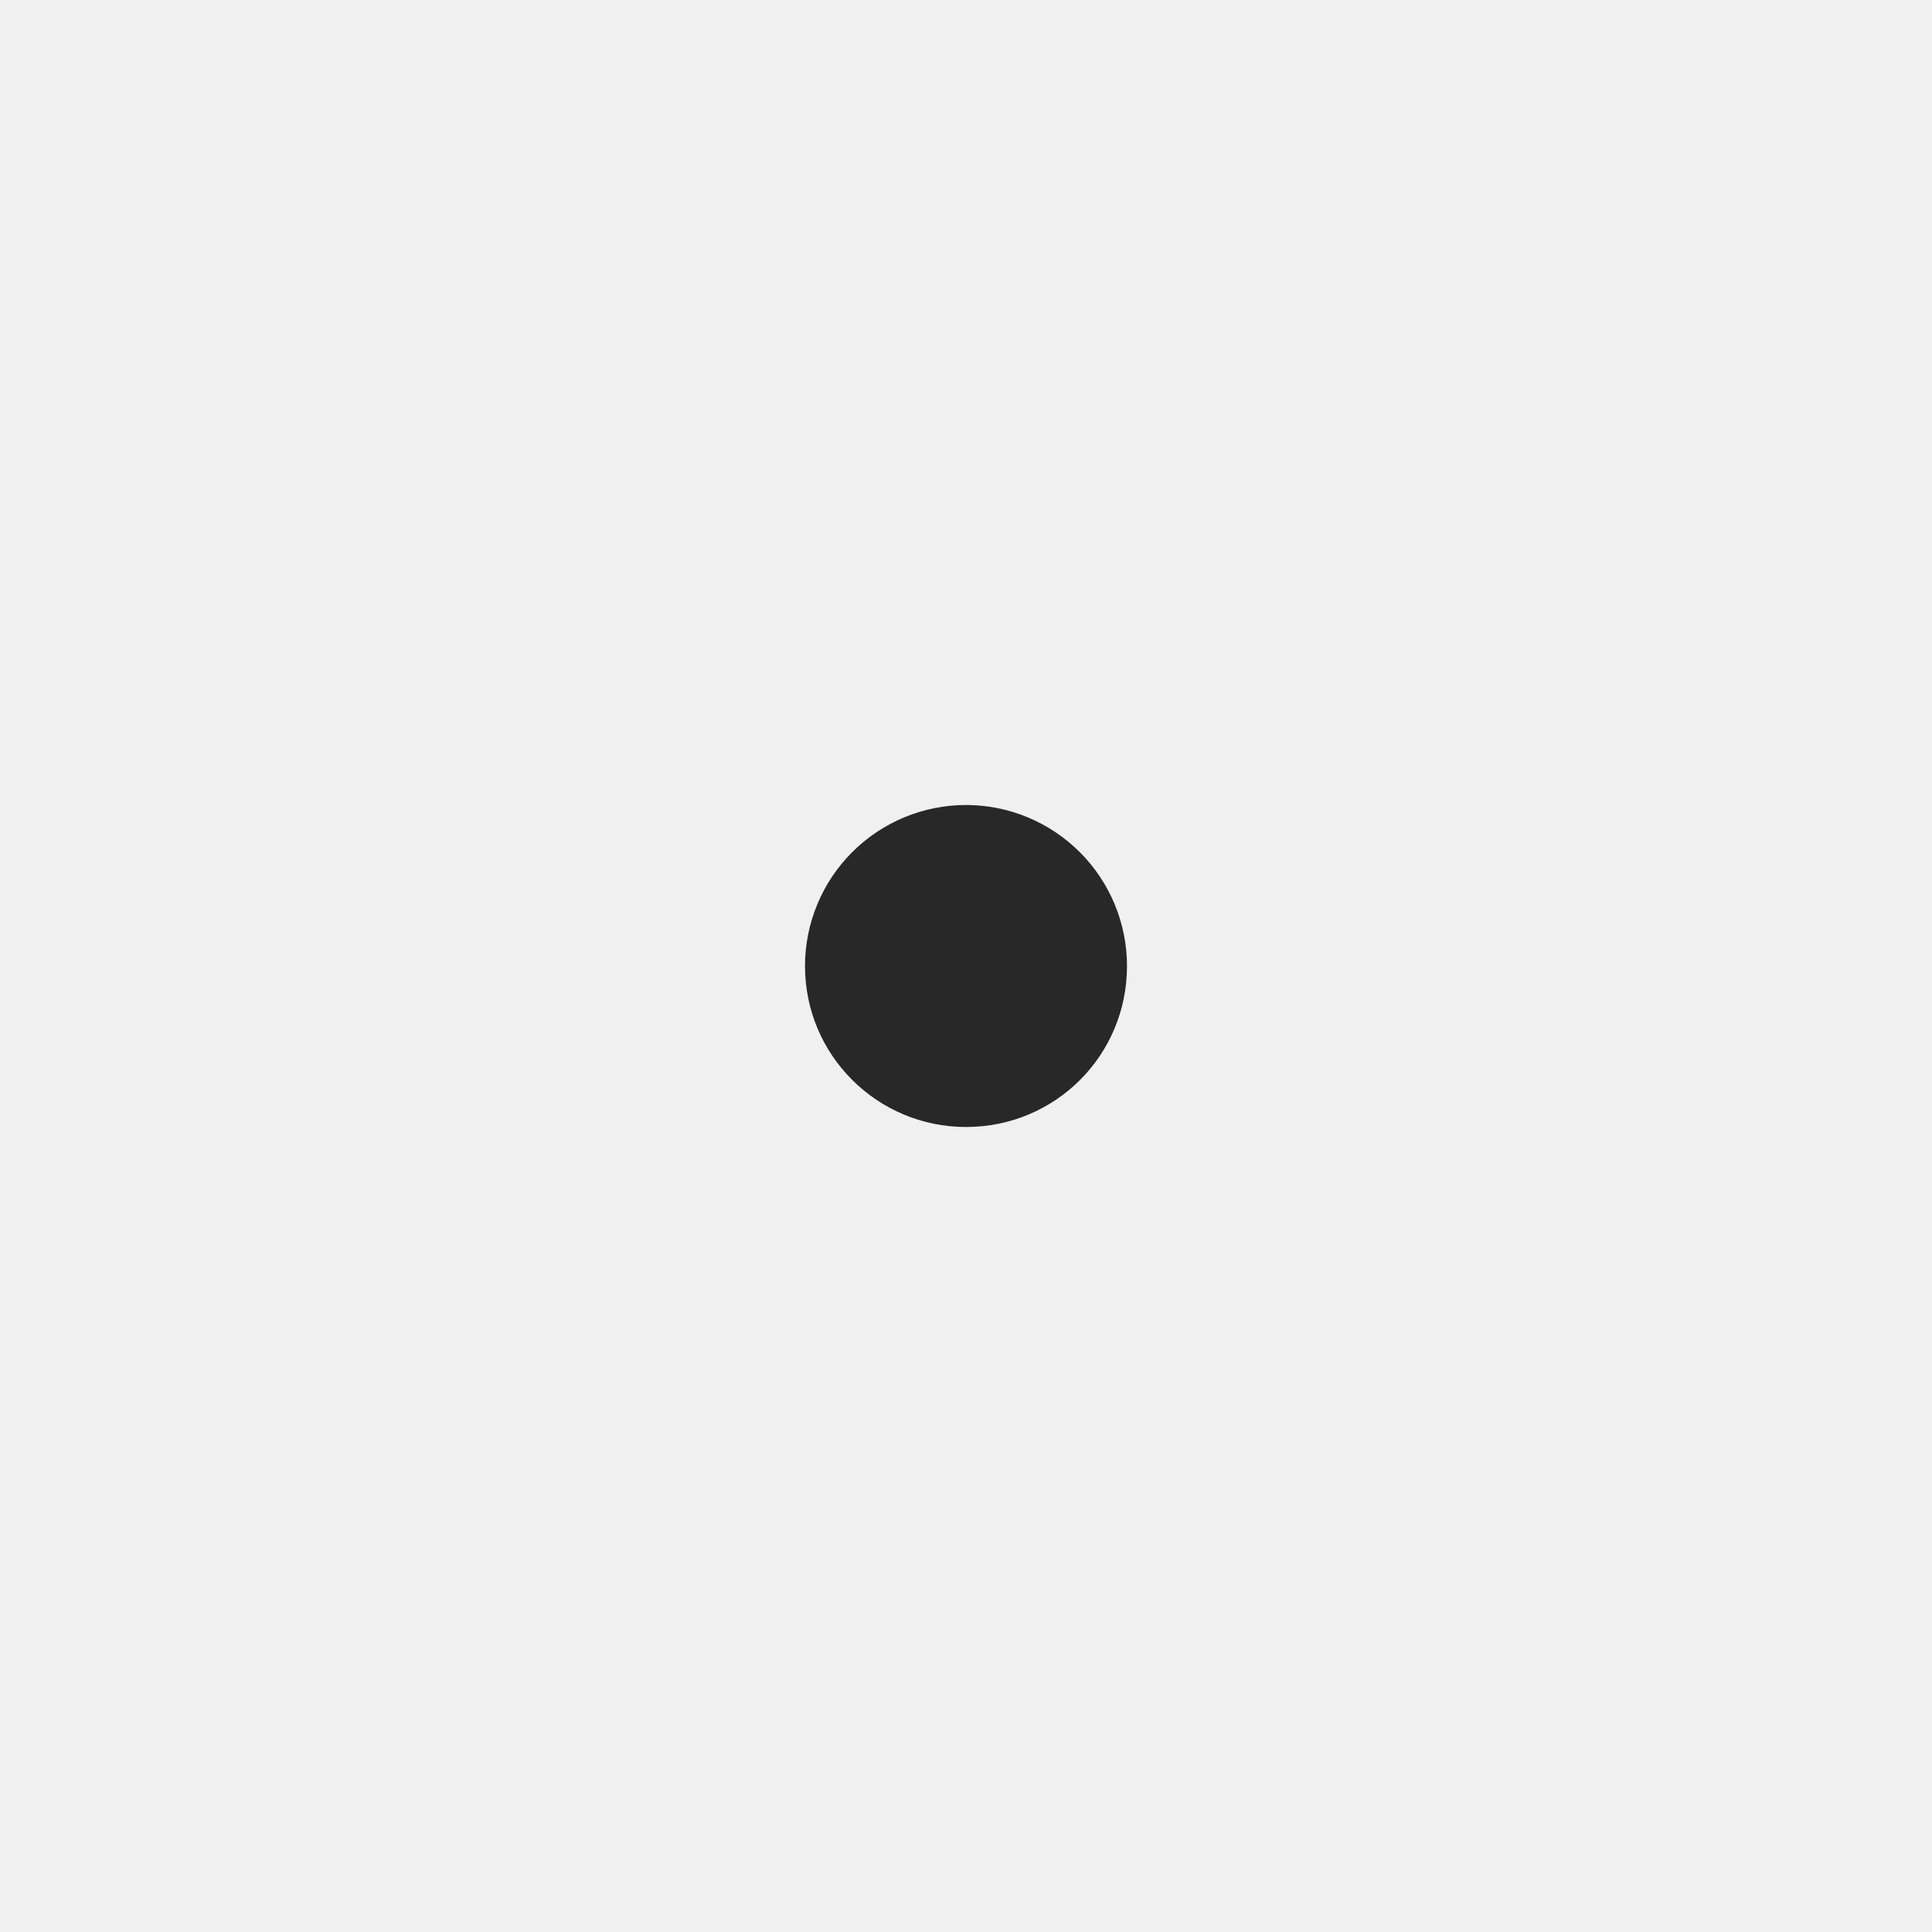
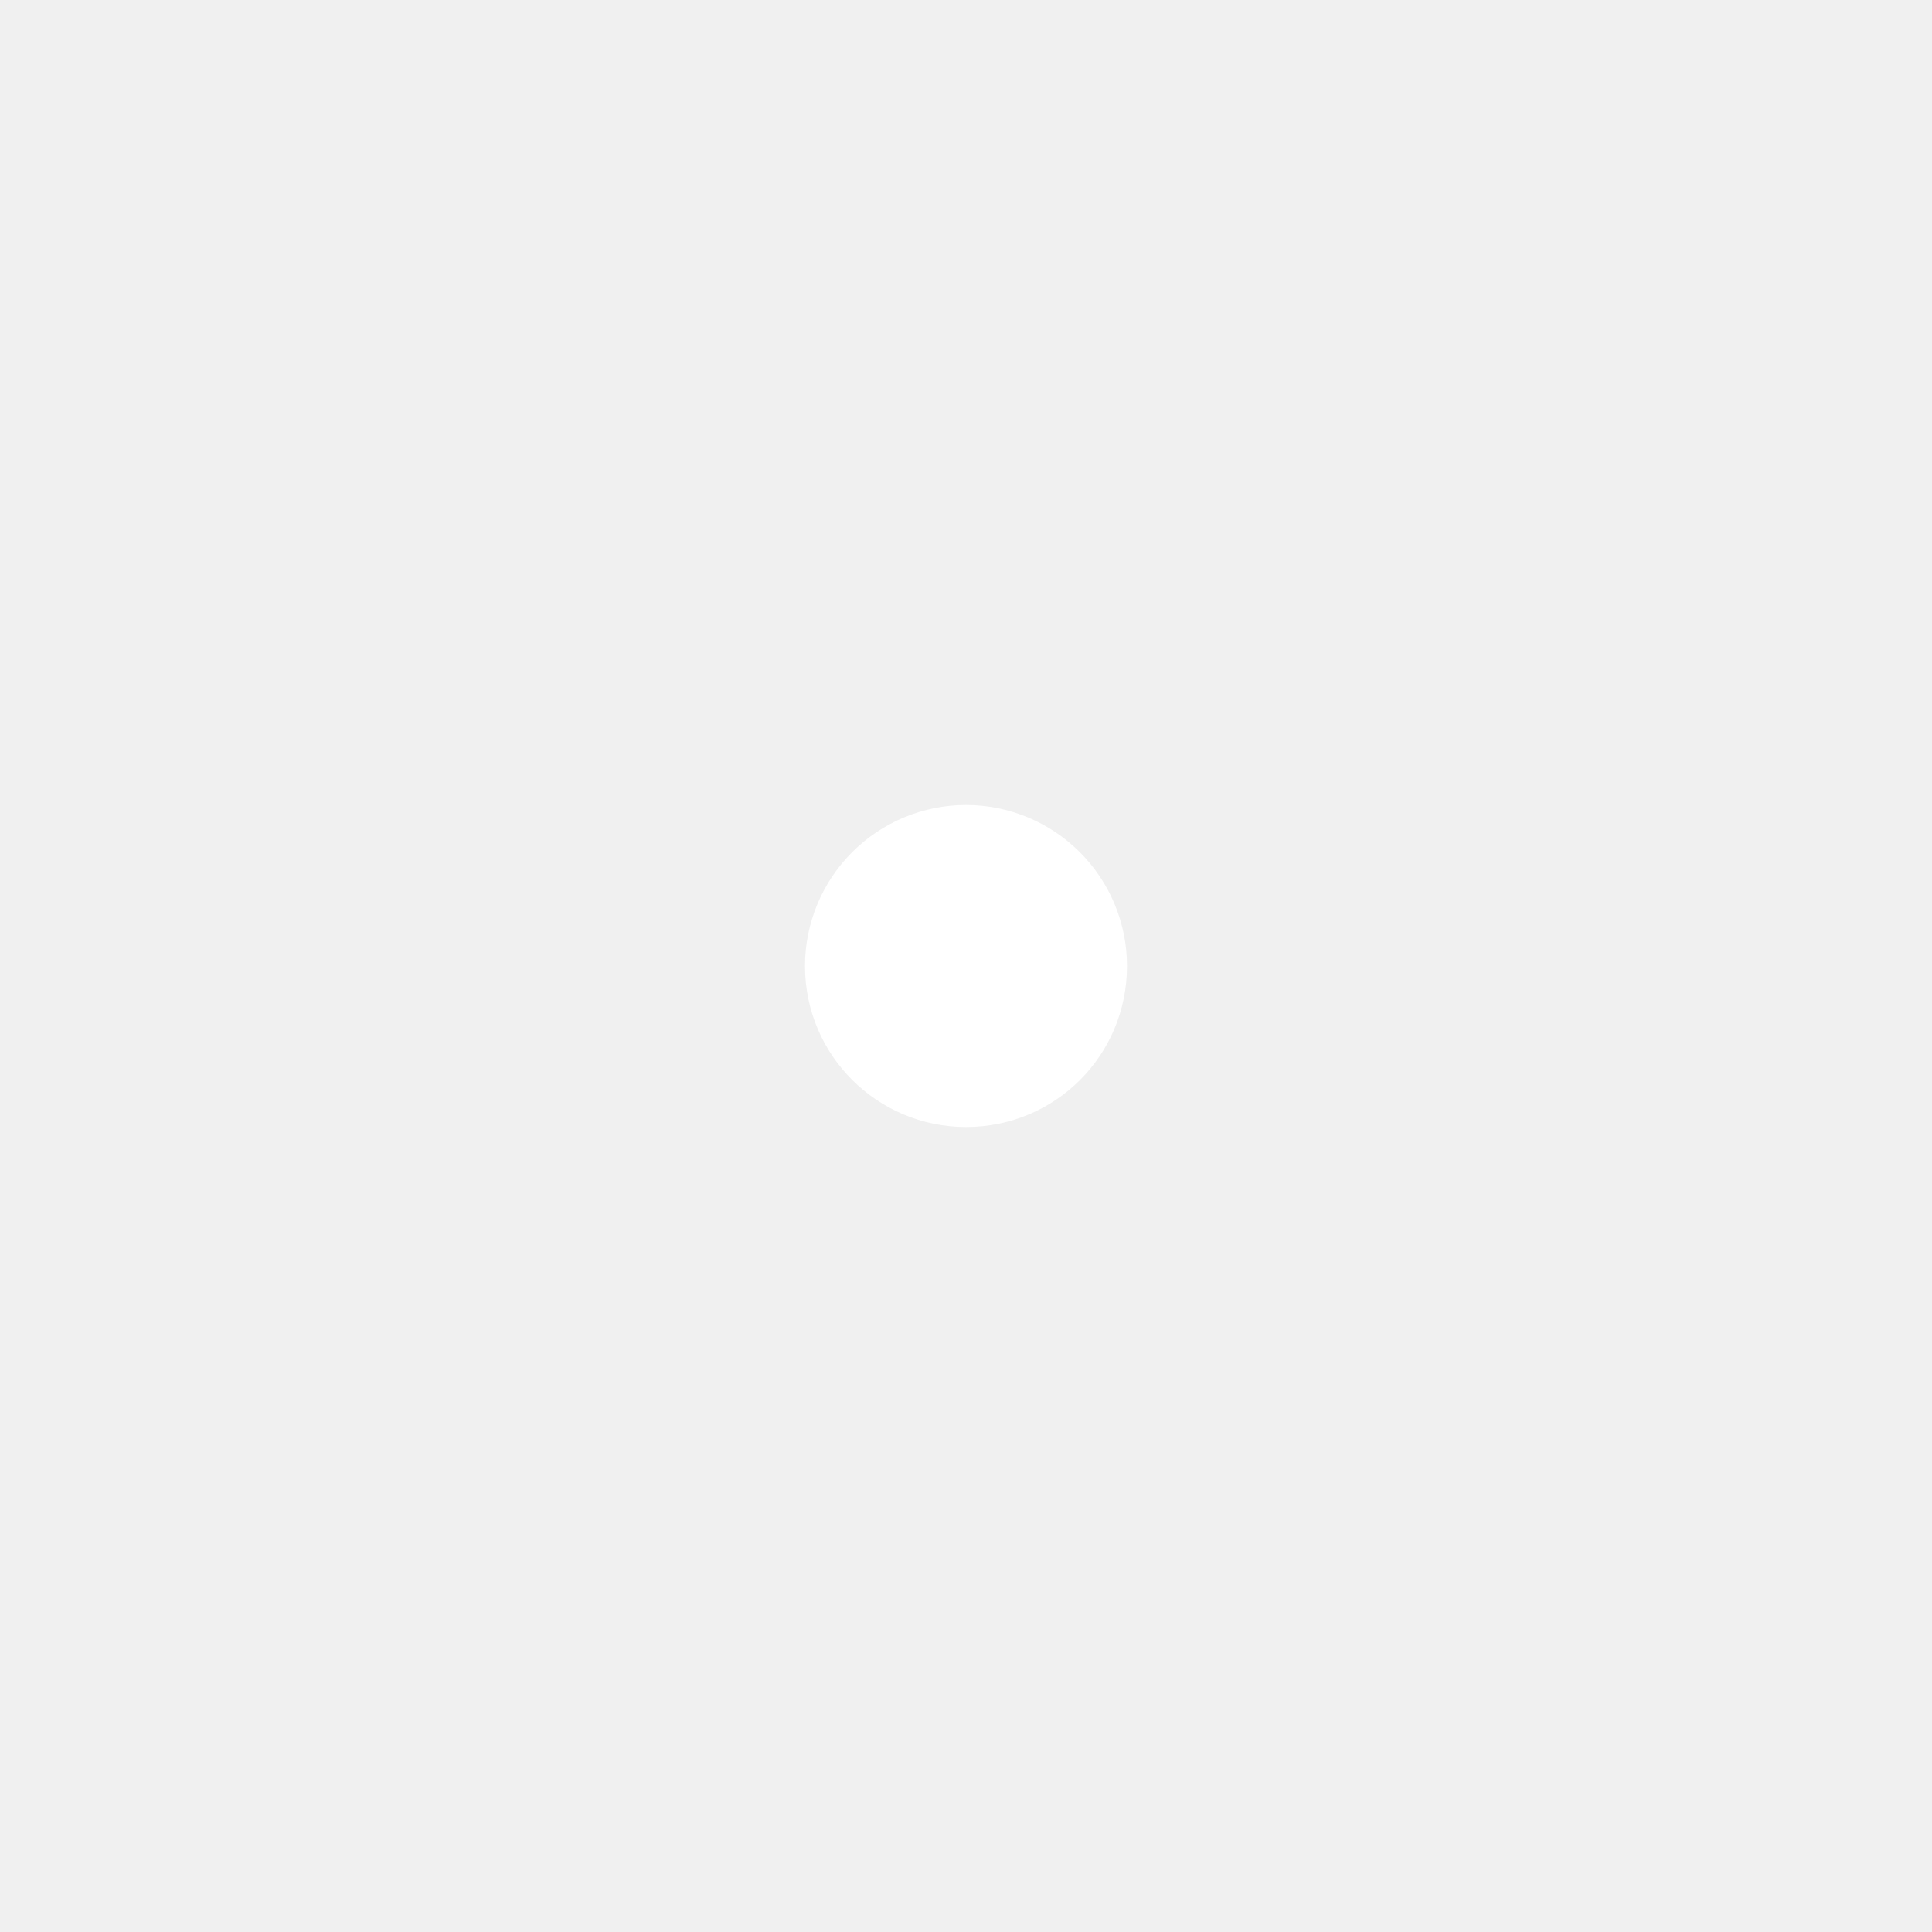
<svg xmlns="http://www.w3.org/2000/svg" width="24" height="24" viewBox="0 0 24 24" fill="none">
-   <path d="M12 10C11.47 10 10.961 10.211 10.586 10.586C10.211 10.961 10 11.47 10 12C10 13.11 10.9 14 12 14C13.11 14 14 13.11 14 12C14 11.47 13.789 10.961 13.414 10.586C13.039 10.211 12.53 10 12 10Z" fill="#282828" />
+   <path d="M12 10C11.47 10 10.961 10.211 10.586 10.586C10.211 10.961 10 11.47 10 12C10 13.11 10.9 14 12 14C13.11 14 14 13.11 14 12C14 11.47 13.789 10.961 13.414 10.586C13.039 10.211 12.53 10 12 10Z" fill="white" />
</svg>
